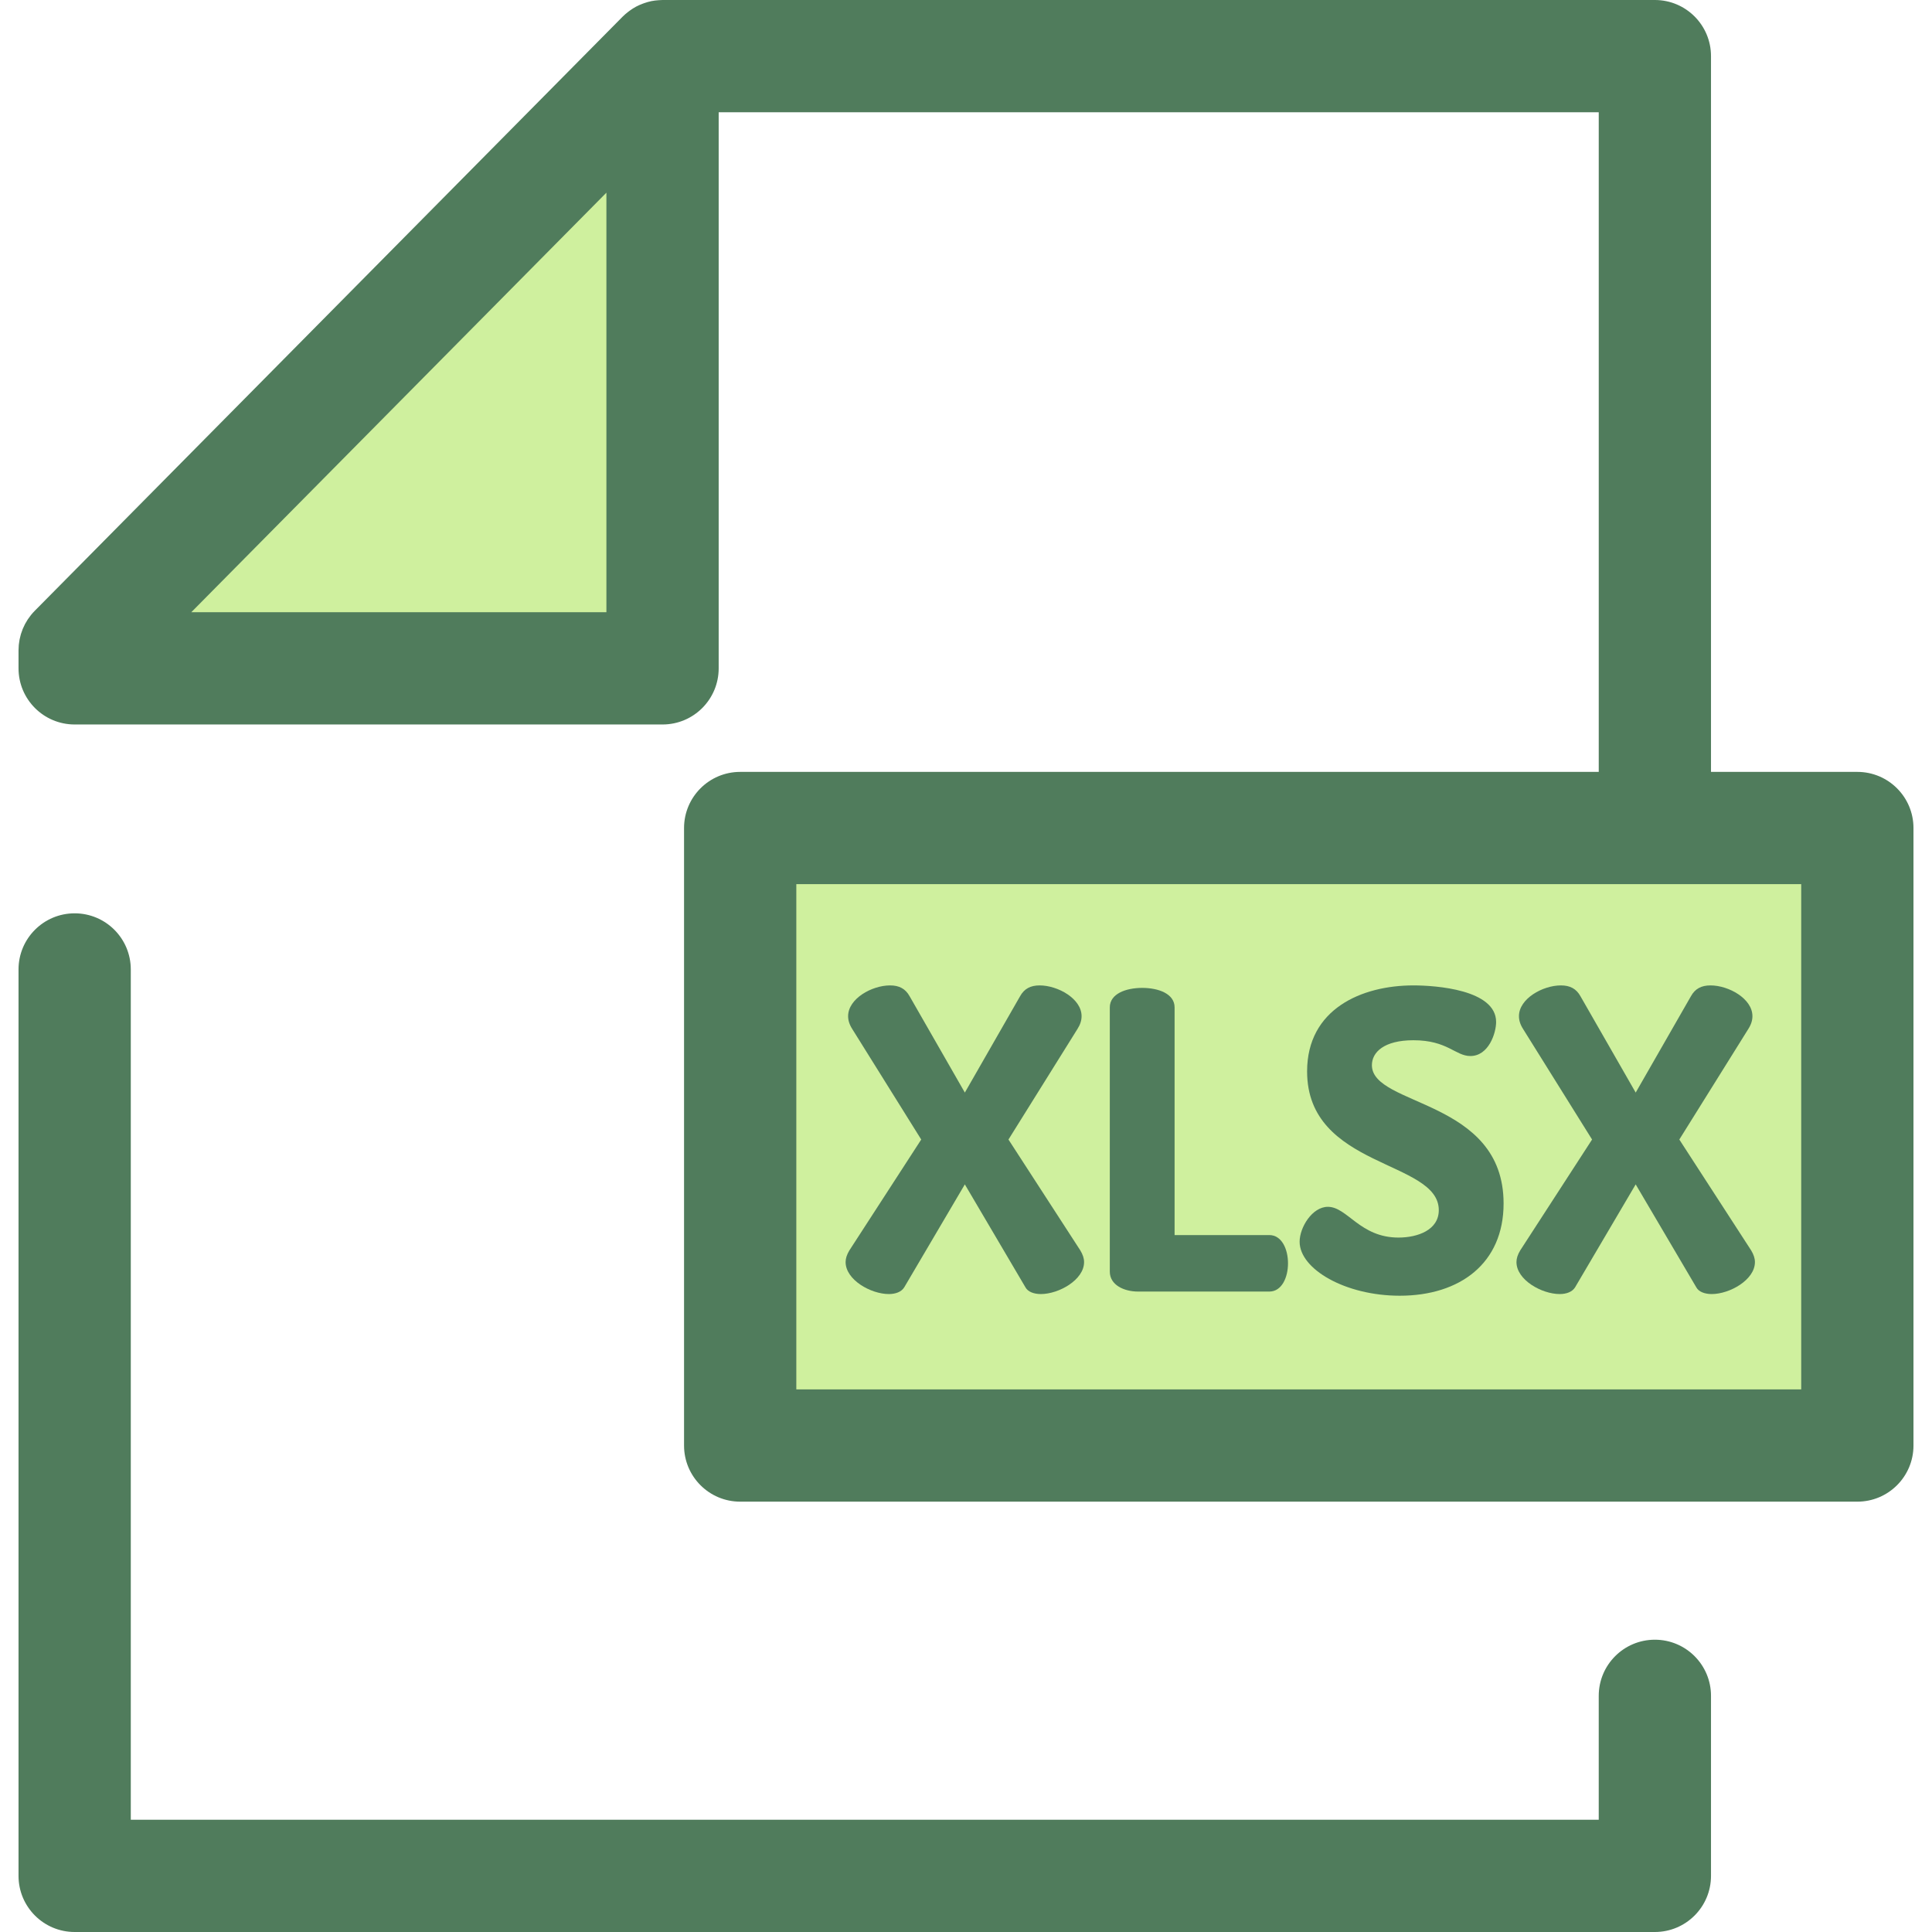
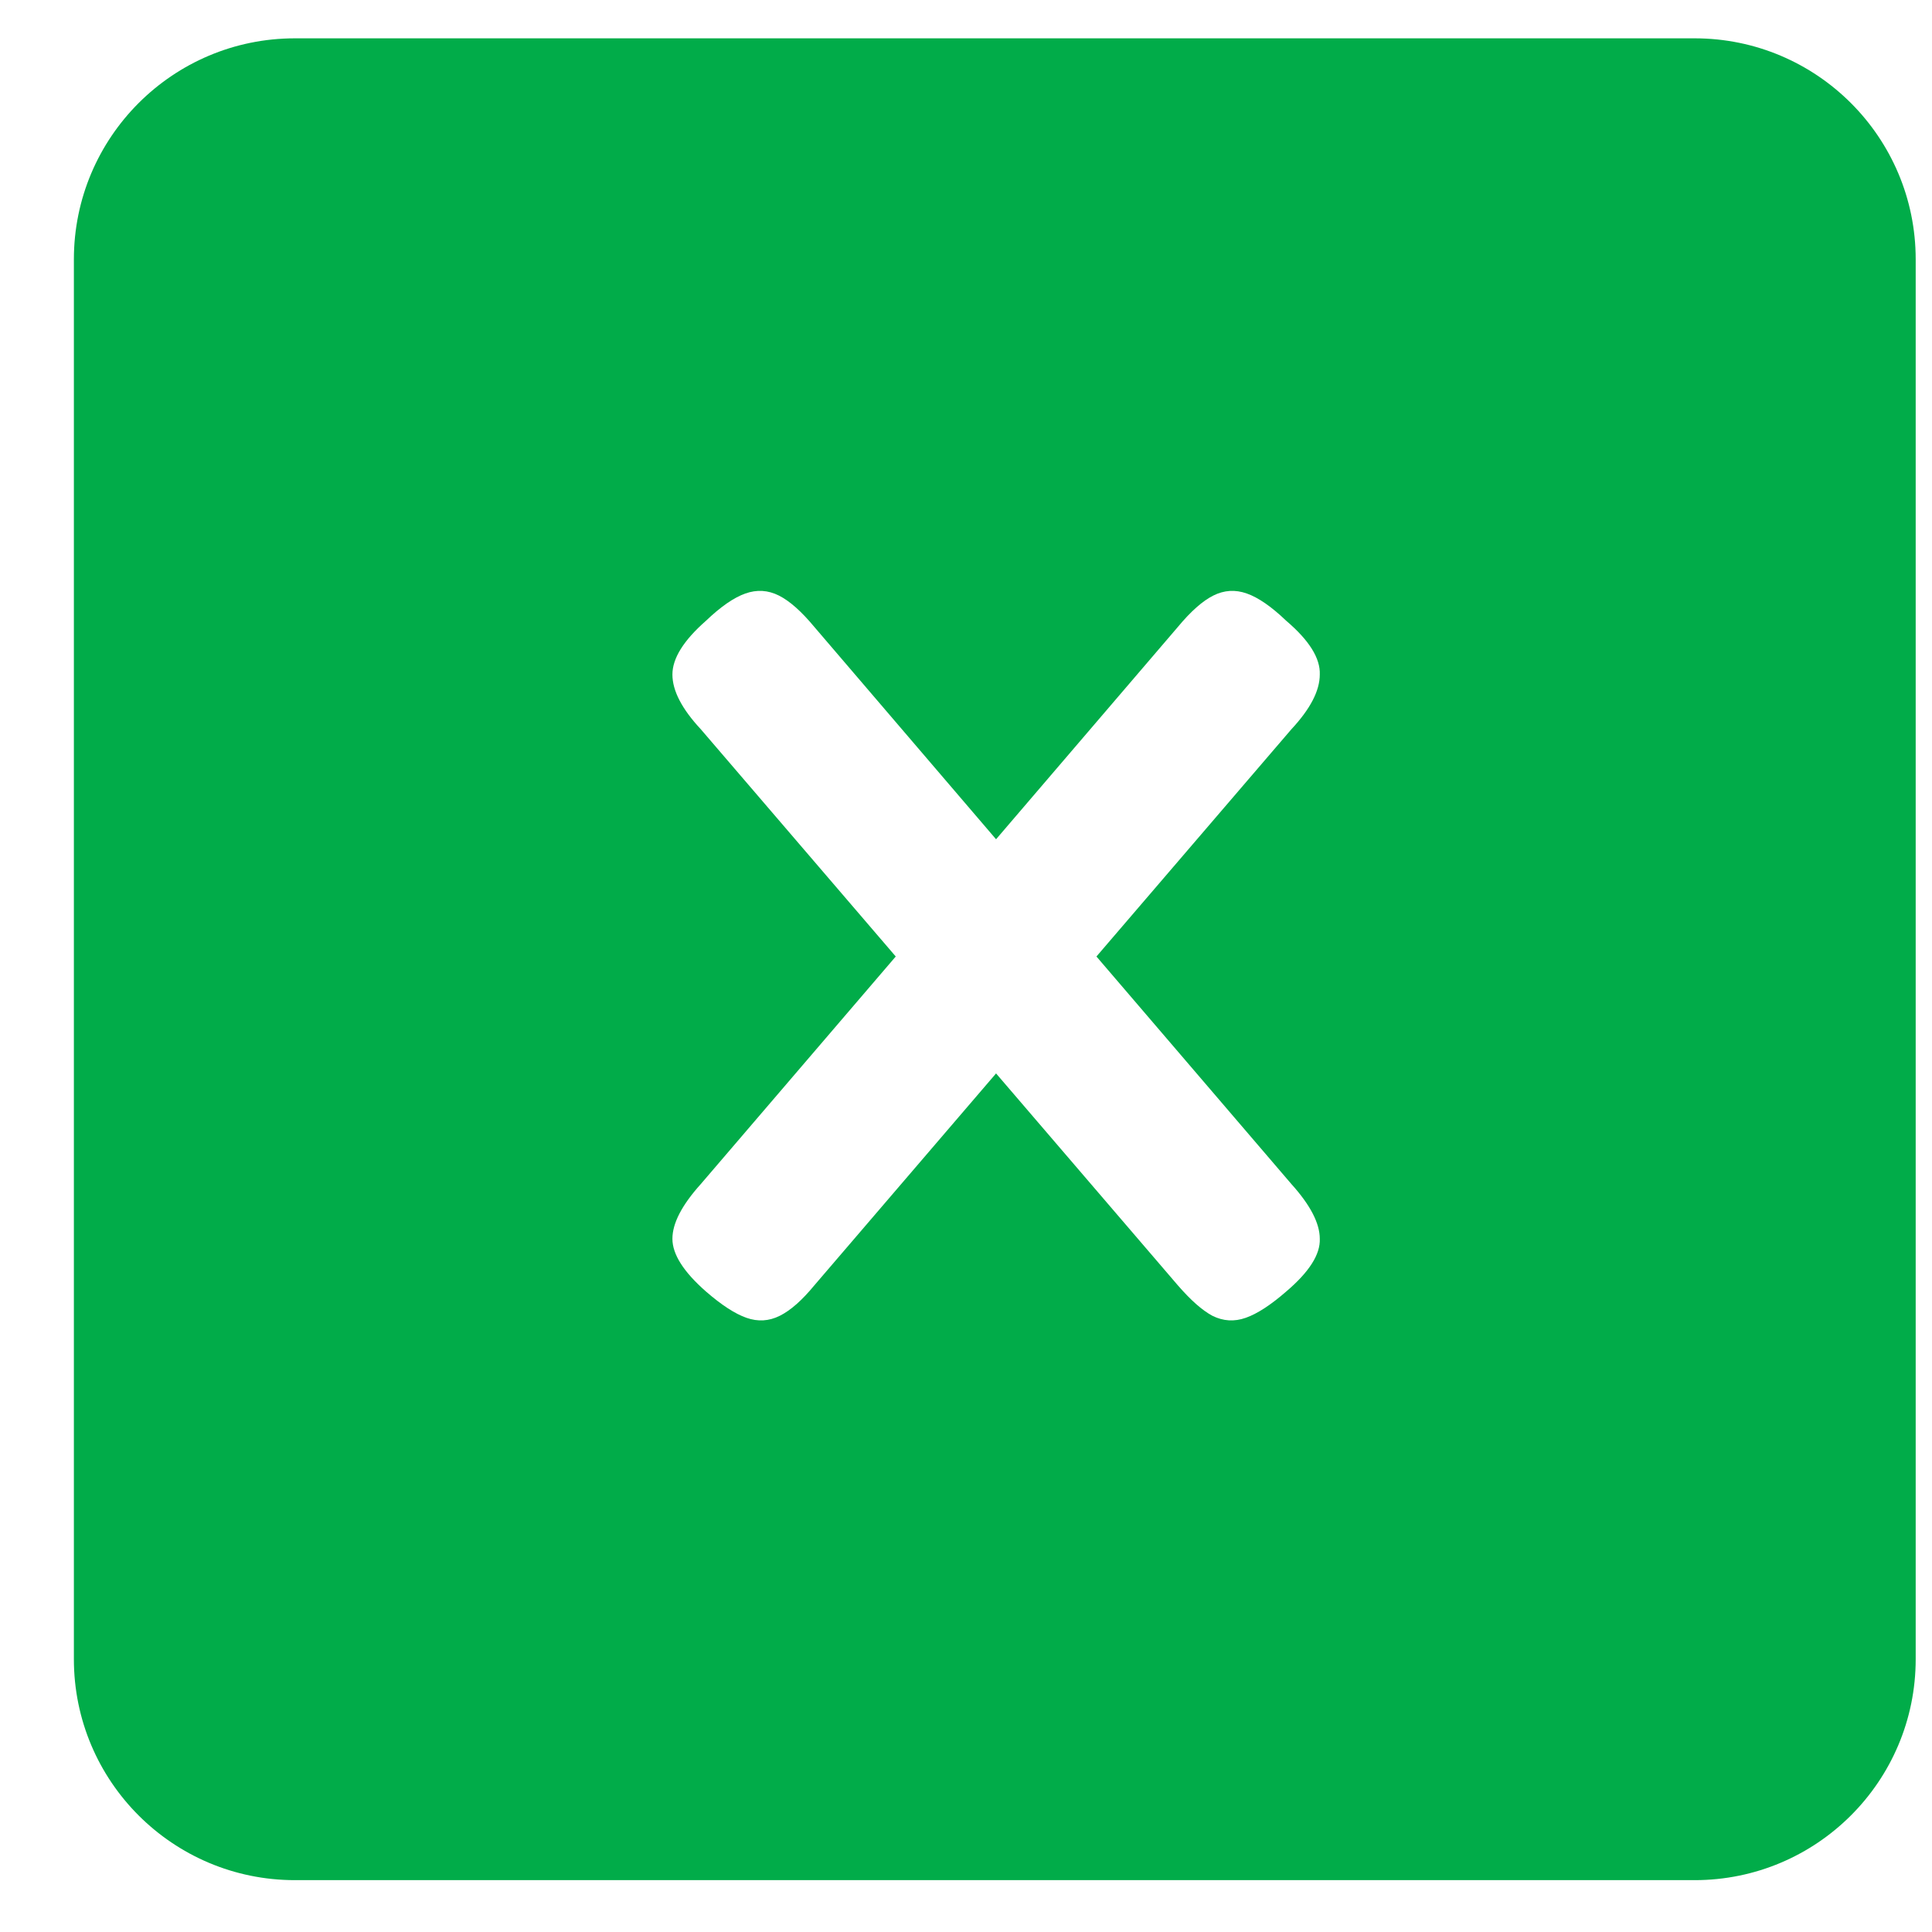
- <svg xmlns="http://www.w3.org/2000/svg" version="1.1" id="Layer_1" viewBox="0 0 512 512" xml:space="preserve" width="800px" height="800px" fill="#000000">
-   <g id="SVGRepo_bgCarrier" stroke-width="0" />
-   <g id="SVGRepo_tracerCarrier" stroke-linecap="round" stroke-linejoin="round" />
-   <g id="SVGRepo_iconCarrier">
-     <path style="fill:#507C5C;" d="M438.557,512H19.785c-8.216,0-14.876-6.66-14.876-14.876V256.916c0-8.216,6.66-14.876,14.876-14.876 s14.876,6.66,14.876,14.876v225.332h389.021v-32.833c0-8.216,6.661-14.876,14.876-14.876c8.215,0,14.876,6.66,14.876,14.876v47.709 C453.433,505.34,446.772,512,438.557,512z" />
-     <g>
-       <polygon style="fill:#CFF09E;" points="19.785,177.122 19.785,172.332 175.581,14.876 175.581,177.122 " />
-       <rect x="196.154" y="219.435" style="fill:#CFF09E;" width="296.061" height="163.65" />
-     </g>
-     <g>
-       <path style="fill:#507C5C;" d="M492.215,204.559h-38.782V14.876C453.433,6.66,446.772,0,438.557,0H175.581 c-0.183,0-0.363,0.021-0.546,0.027c-0.167,0.006-0.332,0.013-0.498,0.025c-0.643,0.046-1.282,0.118-1.909,0.245 c-0.013,0.003-0.027,0.007-0.042,0.01c-0.617,0.126-1.22,0.305-1.815,0.509c-0.155,0.054-0.309,0.109-0.463,0.167 c-0.585,0.222-1.159,0.469-1.711,0.762c-0.019,0.01-0.042,0.018-0.061,0.03c-0.568,0.305-1.108,0.66-1.635,1.04 c-0.135,0.098-0.268,0.196-0.4,0.299c-0.522,0.402-1.028,0.827-1.497,1.3L9.21,161.868c-0.35,0.353-0.678,0.721-0.988,1.104 c-0.207,0.254-0.388,0.521-0.576,0.784c-0.092,0.131-0.195,0.256-0.283,0.388c-0.214,0.324-0.405,0.66-0.592,0.998 c-0.046,0.083-0.1,0.162-0.143,0.245c-0.183,0.347-0.342,0.701-0.495,1.056c-0.037,0.086-0.082,0.168-0.116,0.256 c-0.14,0.341-0.256,0.689-0.369,1.038c-0.036,0.112-0.08,0.219-0.113,0.33c-0.095,0.321-0.17,0.646-0.242,0.971 c-0.033,0.147-0.076,0.293-0.106,0.442c-0.058,0.3-0.095,0.604-0.134,0.907c-0.024,0.177-0.057,0.351-0.074,0.53 c-0.028,0.303-0.034,0.607-0.045,0.912c-0.006,0.167-0.024,0.332-0.024,0.498v4.792c0,8.216,6.66,14.876,14.876,14.876h155.796 c8.216,0,14.876-6.66,14.876-14.876V29.752h233.225v174.807H196.156c-8.216,0-14.876,6.66-14.876,14.876v163.644 c0,8.216,6.66,14.876,14.876,14.876h296.059c8.215,0,14.876-6.66,14.876-14.876V219.435 C507.091,211.219,500.43,204.559,492.215,204.559z M50.691,162.246L160.705,51.06v111.186H50.691z M477.339,368.203H211.032 V234.311h266.308V368.203z" />
-       <path style="fill:#507C5C;" d="M255.692,313.875l-16.073,27.302c-0.771,1.211-2.312,1.761-4.073,1.761 c-4.734,0-11.45-3.743-11.45-8.476c0-0.991,0.33-1.981,0.992-3.082l19.046-29.393l-18.275-29.283 c-0.771-1.211-1.101-2.312-1.101-3.413c0-4.623,6.275-8.148,11.12-8.148c2.422,0,4.073,0.881,5.174,2.862l14.642,25.54 l14.641-25.54c1.101-1.981,2.754-2.862,5.175-2.862c4.844,0,11.12,3.523,11.12,8.148c0,1.101-0.332,2.202-1.101,3.413 l-18.275,29.283l19.046,29.393c0.66,1.101,0.991,2.092,0.991,3.082c0,4.734-6.715,8.476-11.449,8.476 c-1.761,0-3.413-0.55-4.073-1.761L255.692,313.875z" />
-       <path style="fill:#507C5C;" d="M301.595,342.277c-3.744,0-7.487-1.761-7.487-5.284v-70.017c0-3.633,4.295-5.174,8.586-5.174 c4.295,0,8.586,1.541,8.586,5.174v60.329h25.1c3.304,0,4.955,3.744,4.955,7.487c0,3.743-1.651,7.486-4.955,7.486h-34.786V342.277z" />
-       <path style="fill:#507C5C;" d="M381.294,320.7c0-13.321-34.899-11.01-34.899-36.77c0-16.514,14.422-22.788,28.182-22.788 c5.836,0,21.909,1.101,21.909,9.689c0,2.972-1.981,9.027-6.827,9.027c-3.963,0-6.055-4.183-15.083-4.183 c-7.816,0-11.008,3.192-11.008,6.605c0,11.01,34.899,8.918,34.899,36.66c0,15.853-11.56,24.44-27.523,24.44 c-14.421,0-26.531-7.045-26.531-14.312c0-3.744,3.304-9.248,7.486-9.248c5.175,0,8.476,8.148,18.715,8.148 C375.68,327.967,381.294,325.985,381.294,320.7z" />
-       <path style="fill:#507C5C;" d="M433.473,313.875l-16.073,27.302c-0.772,1.211-2.313,1.761-4.073,1.761 c-4.735,0-11.449-3.743-11.449-8.476c0-0.991,0.33-1.981,0.991-3.082l19.046-29.393l-18.275-29.283 c-0.771-1.211-1.101-2.312-1.101-3.413c0-4.623,6.276-8.148,11.12-8.148c2.422,0,4.073,0.881,5.175,2.862l14.642,25.54 l14.642-25.54c1.099-1.981,2.752-2.862,5.174-2.862c4.845,0,11.12,3.523,11.12,8.148c0,1.101-0.33,2.202-1.101,3.413 l-18.274,29.283l19.046,29.393c0.66,1.101,0.991,2.092,0.991,3.082c0,4.734-6.717,8.476-11.449,8.476 c-1.763,0-3.414-0.55-4.073-1.761L433.473,313.875z" />
-     </g>
-   </g>
+ <svg xmlns="http://www.w3.org/2000/svg" width="25" height="25" viewBox="0 0 25 25" fill="none">
+   <path fill-rule="evenodd" clip-rule="evenodd" d="M3.816 0.496C2.236 0.496 0.956 1.777 0.956 3.356V21.469C0.956 23.049 2.236 24.329 3.816 24.329H21.929C23.508 24.329 24.789 23.049 24.789 21.469V3.356C24.789 1.777 23.508 0.496 21.929 0.496H3.816ZM16.121 17.052C16.269 17 16.444 16.886 16.645 16.711C16.942 16.458 17.086 16.231 17.078 16.03C17.078 15.829 16.955 15.593 16.711 15.322L14.188 12.377L16.711 9.436C16.955 9.174 17.078 8.938 17.078 8.728C17.086 8.519 16.942 8.287 16.645 8.034C16.453 7.85 16.282 7.732 16.134 7.68C15.985 7.627 15.841 7.636 15.701 7.706C15.561 7.776 15.409 7.911 15.242 8.112L12.889 10.86L10.537 8.112C10.37 7.911 10.218 7.776 10.078 7.706C9.938 7.636 9.794 7.627 9.645 7.68C9.497 7.732 9.326 7.85 9.134 8.034C8.846 8.287 8.701 8.519 8.701 8.728C8.701 8.938 8.824 9.174 9.068 9.436L11.591 12.377L9.068 15.322C8.824 15.593 8.701 15.829 8.701 16.03C8.701 16.231 8.846 16.458 9.134 16.711C9.335 16.886 9.51 17 9.658 17.052C9.807 17.105 9.951 17.096 10.091 17.026C10.231 16.956 10.379 16.825 10.537 16.633L12.889 13.89L15.242 16.633C15.409 16.825 15.557 16.956 15.688 17.026C15.828 17.096 15.972 17.105 16.121 17.052Z" fill="#01AC49" />
</svg>
